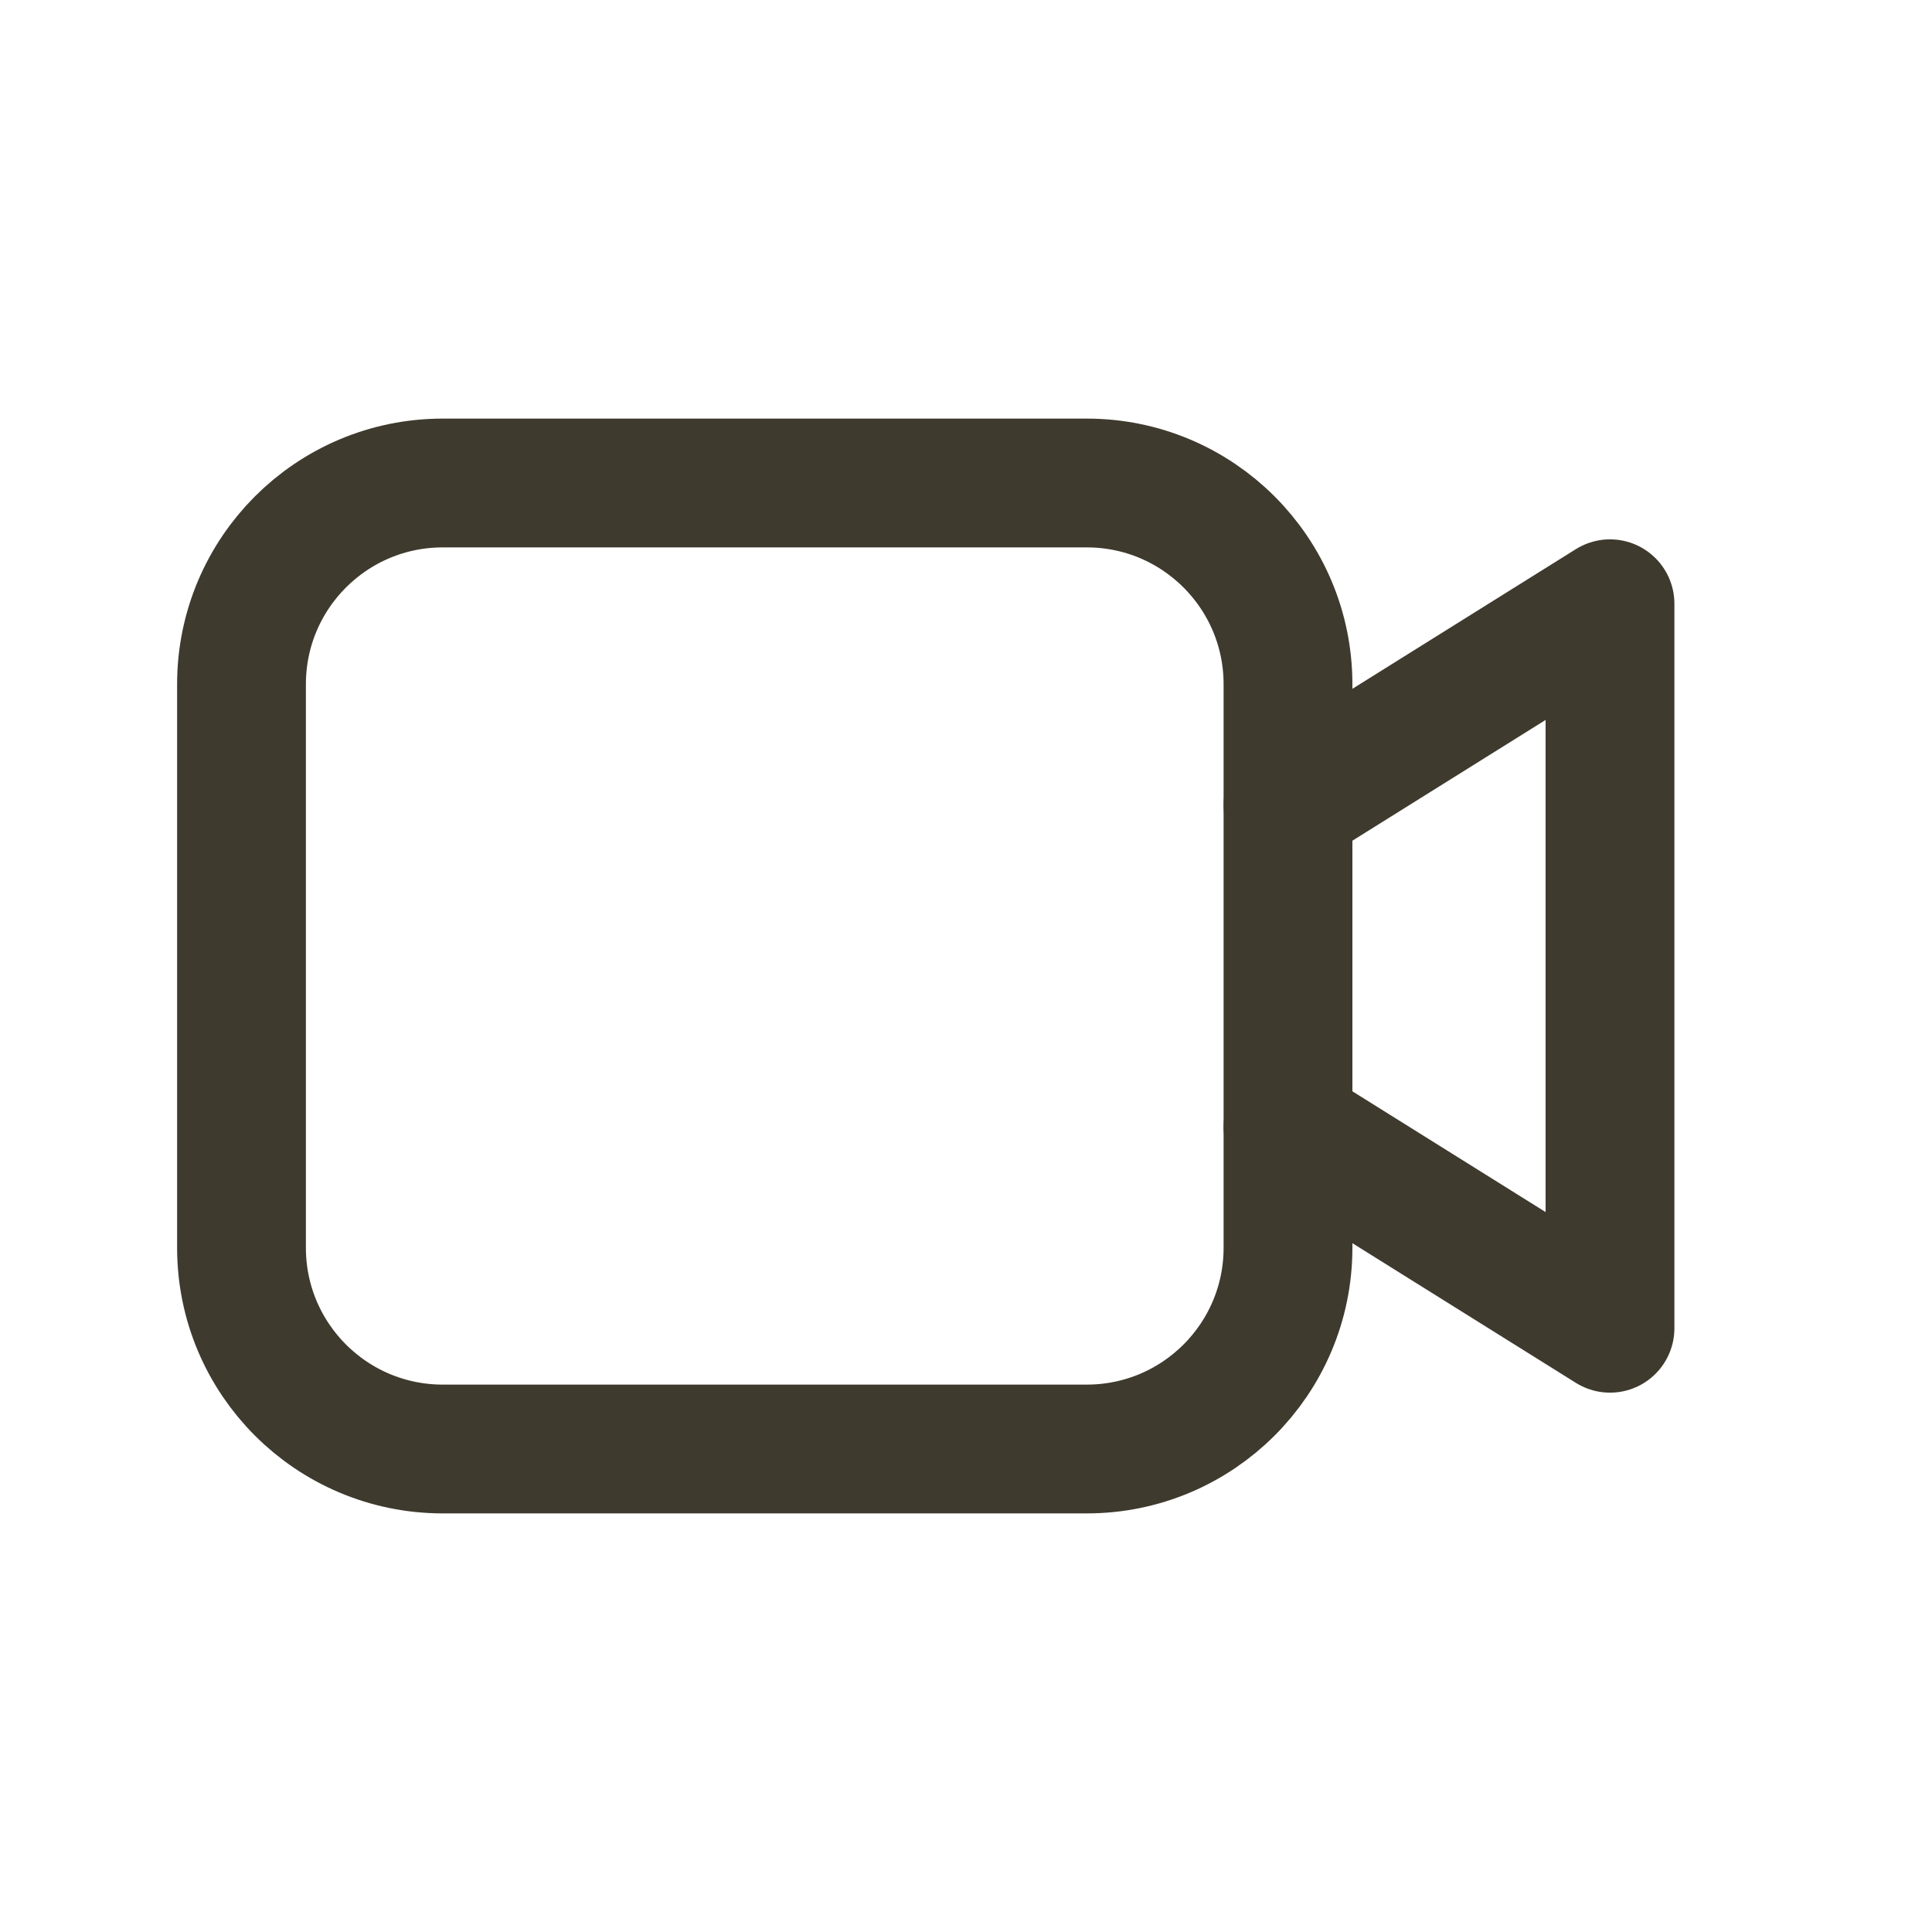
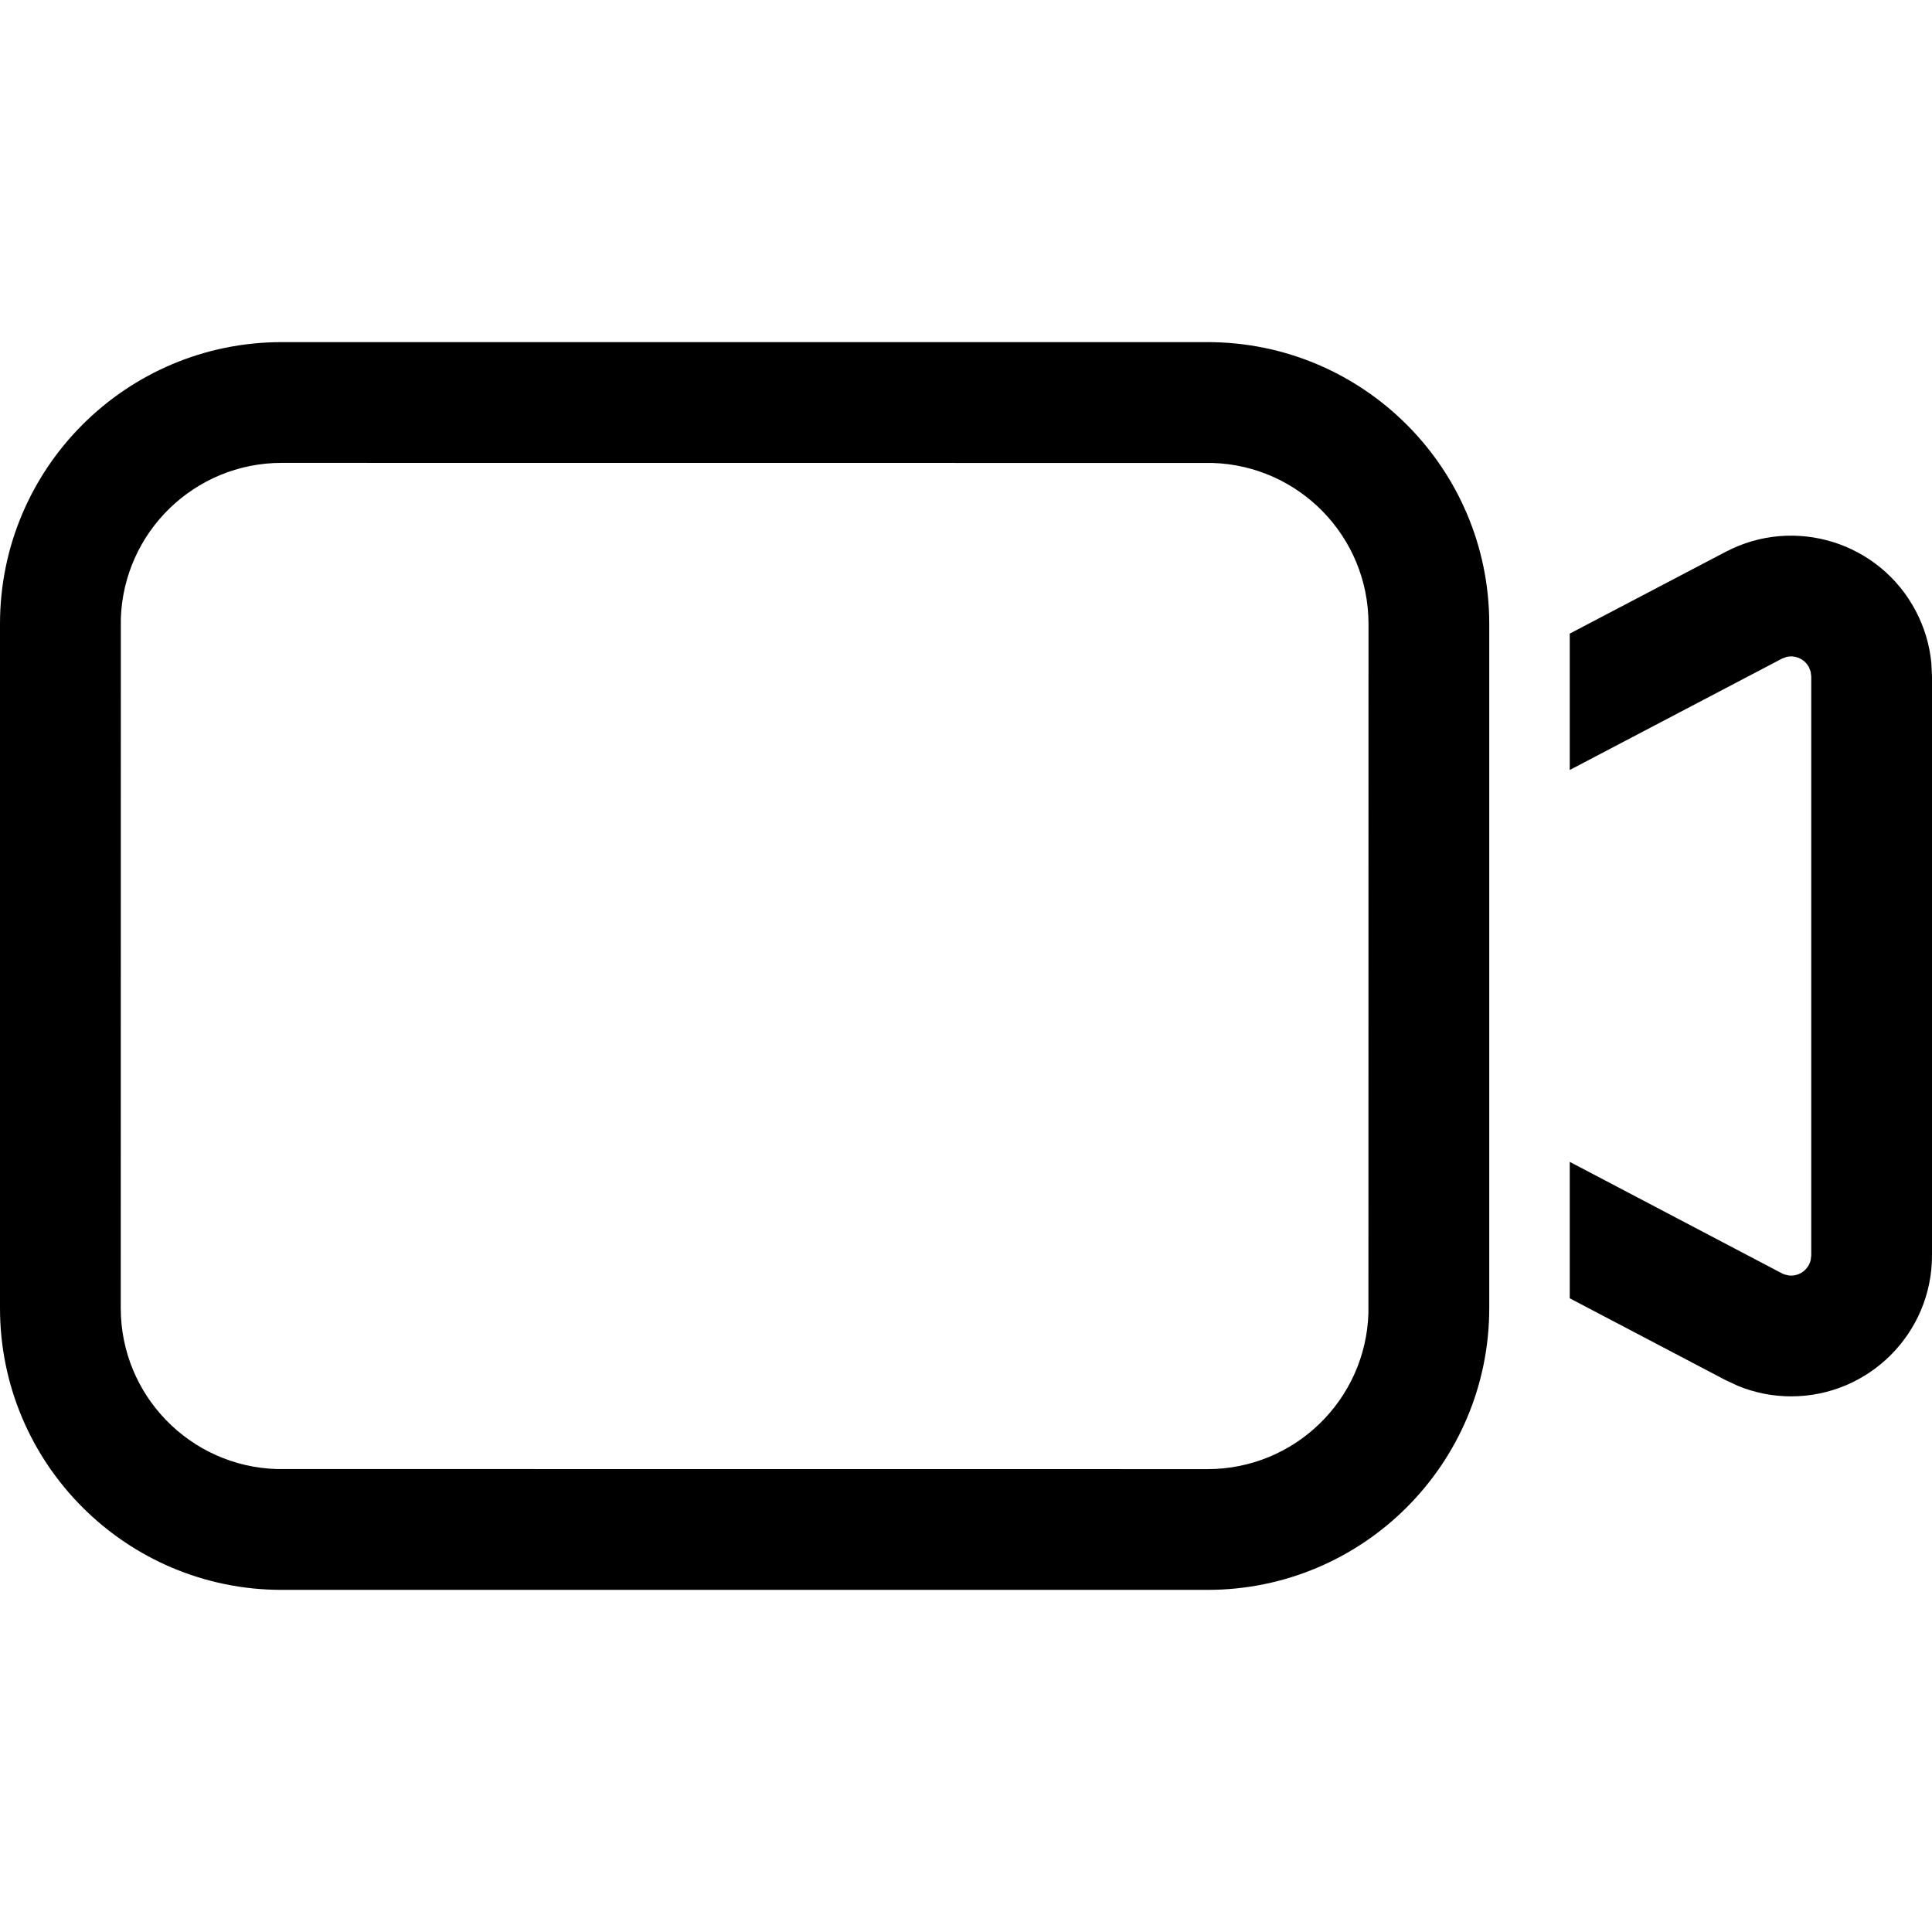
- <svg xmlns="http://www.w3.org/2000/svg" width="24" height="24" viewBox="0 0 24 24" fill="none" stroke="#3F3A2E" stroke-width="1.6" stroke-linecap="round" stroke-linejoin="round">
-   <path d="M5.5 6h8A2.5 2.5 0 0 1 16 8.5v7a2.5 2.5 0 0 1-2.5 2.5h-8A2.5 2.5 0 0 1 3 15.5v-7A2.5 2.5 0 0 1 5.5 6z" />
-   <path d="M16 10l4-2.5v9L16 14" />
+ <svg xmlns="http://www.w3.org/2000/svg" width="24" height="24" viewBox="0 0 24 24">
+   <path d="M18.5,16.25 C18.5,18.183 16.933,19.75 15,19.75 L3.5,19.75 C1.567,19.75 0,18.183 0,16.25 L0,7.75 C0,5.817 1.567,4.25 3.5,4.25 L15,4.25 C16.931,4.25 18.497,5.814 18.5,7.744 L18.5,16.25 Z M15.062,5.751 L3.5,5.75 C2.416,5.75 1.534,6.612 1.501,7.688 L1.5,16.25 C1.5,17.334 2.362,18.216 3.438,18.249 L15,18.25 C16.084,18.25 16.966,17.388 16.999,16.312 L17,7.75 C17,6.666 16.138,5.784 15.062,5.751 Z M21.437,6.855 C22.292,6.406 23.35,6.735 23.799,7.591 C23.905,7.792 23.97,8.011 23.992,8.235 L24,8.404 L24,15.596 C24,16.562 23.216,17.346 22.25,17.346 C22.023,17.346 21.799,17.302 21.59,17.216 L21.437,17.145 L19.5,16.128 L19.5,14.433 L22.134,15.817 C22.147,15.824 22.161,15.83 22.176,15.834 L22.22,15.844 L22.25,15.846 C22.368,15.846 22.467,15.763 22.493,15.653 L22.5,15.596 L22.5,8.404 L22.493,8.345 L22.493,8.345 L22.471,8.288 L22.456,8.263 C22.397,8.177 22.292,8.137 22.192,8.161 L22.134,8.183 L19.5,9.565 L19.5,7.871 L21.437,6.855 Z" fill-rule="nonzero" fill="currentColor" />
</svg>
